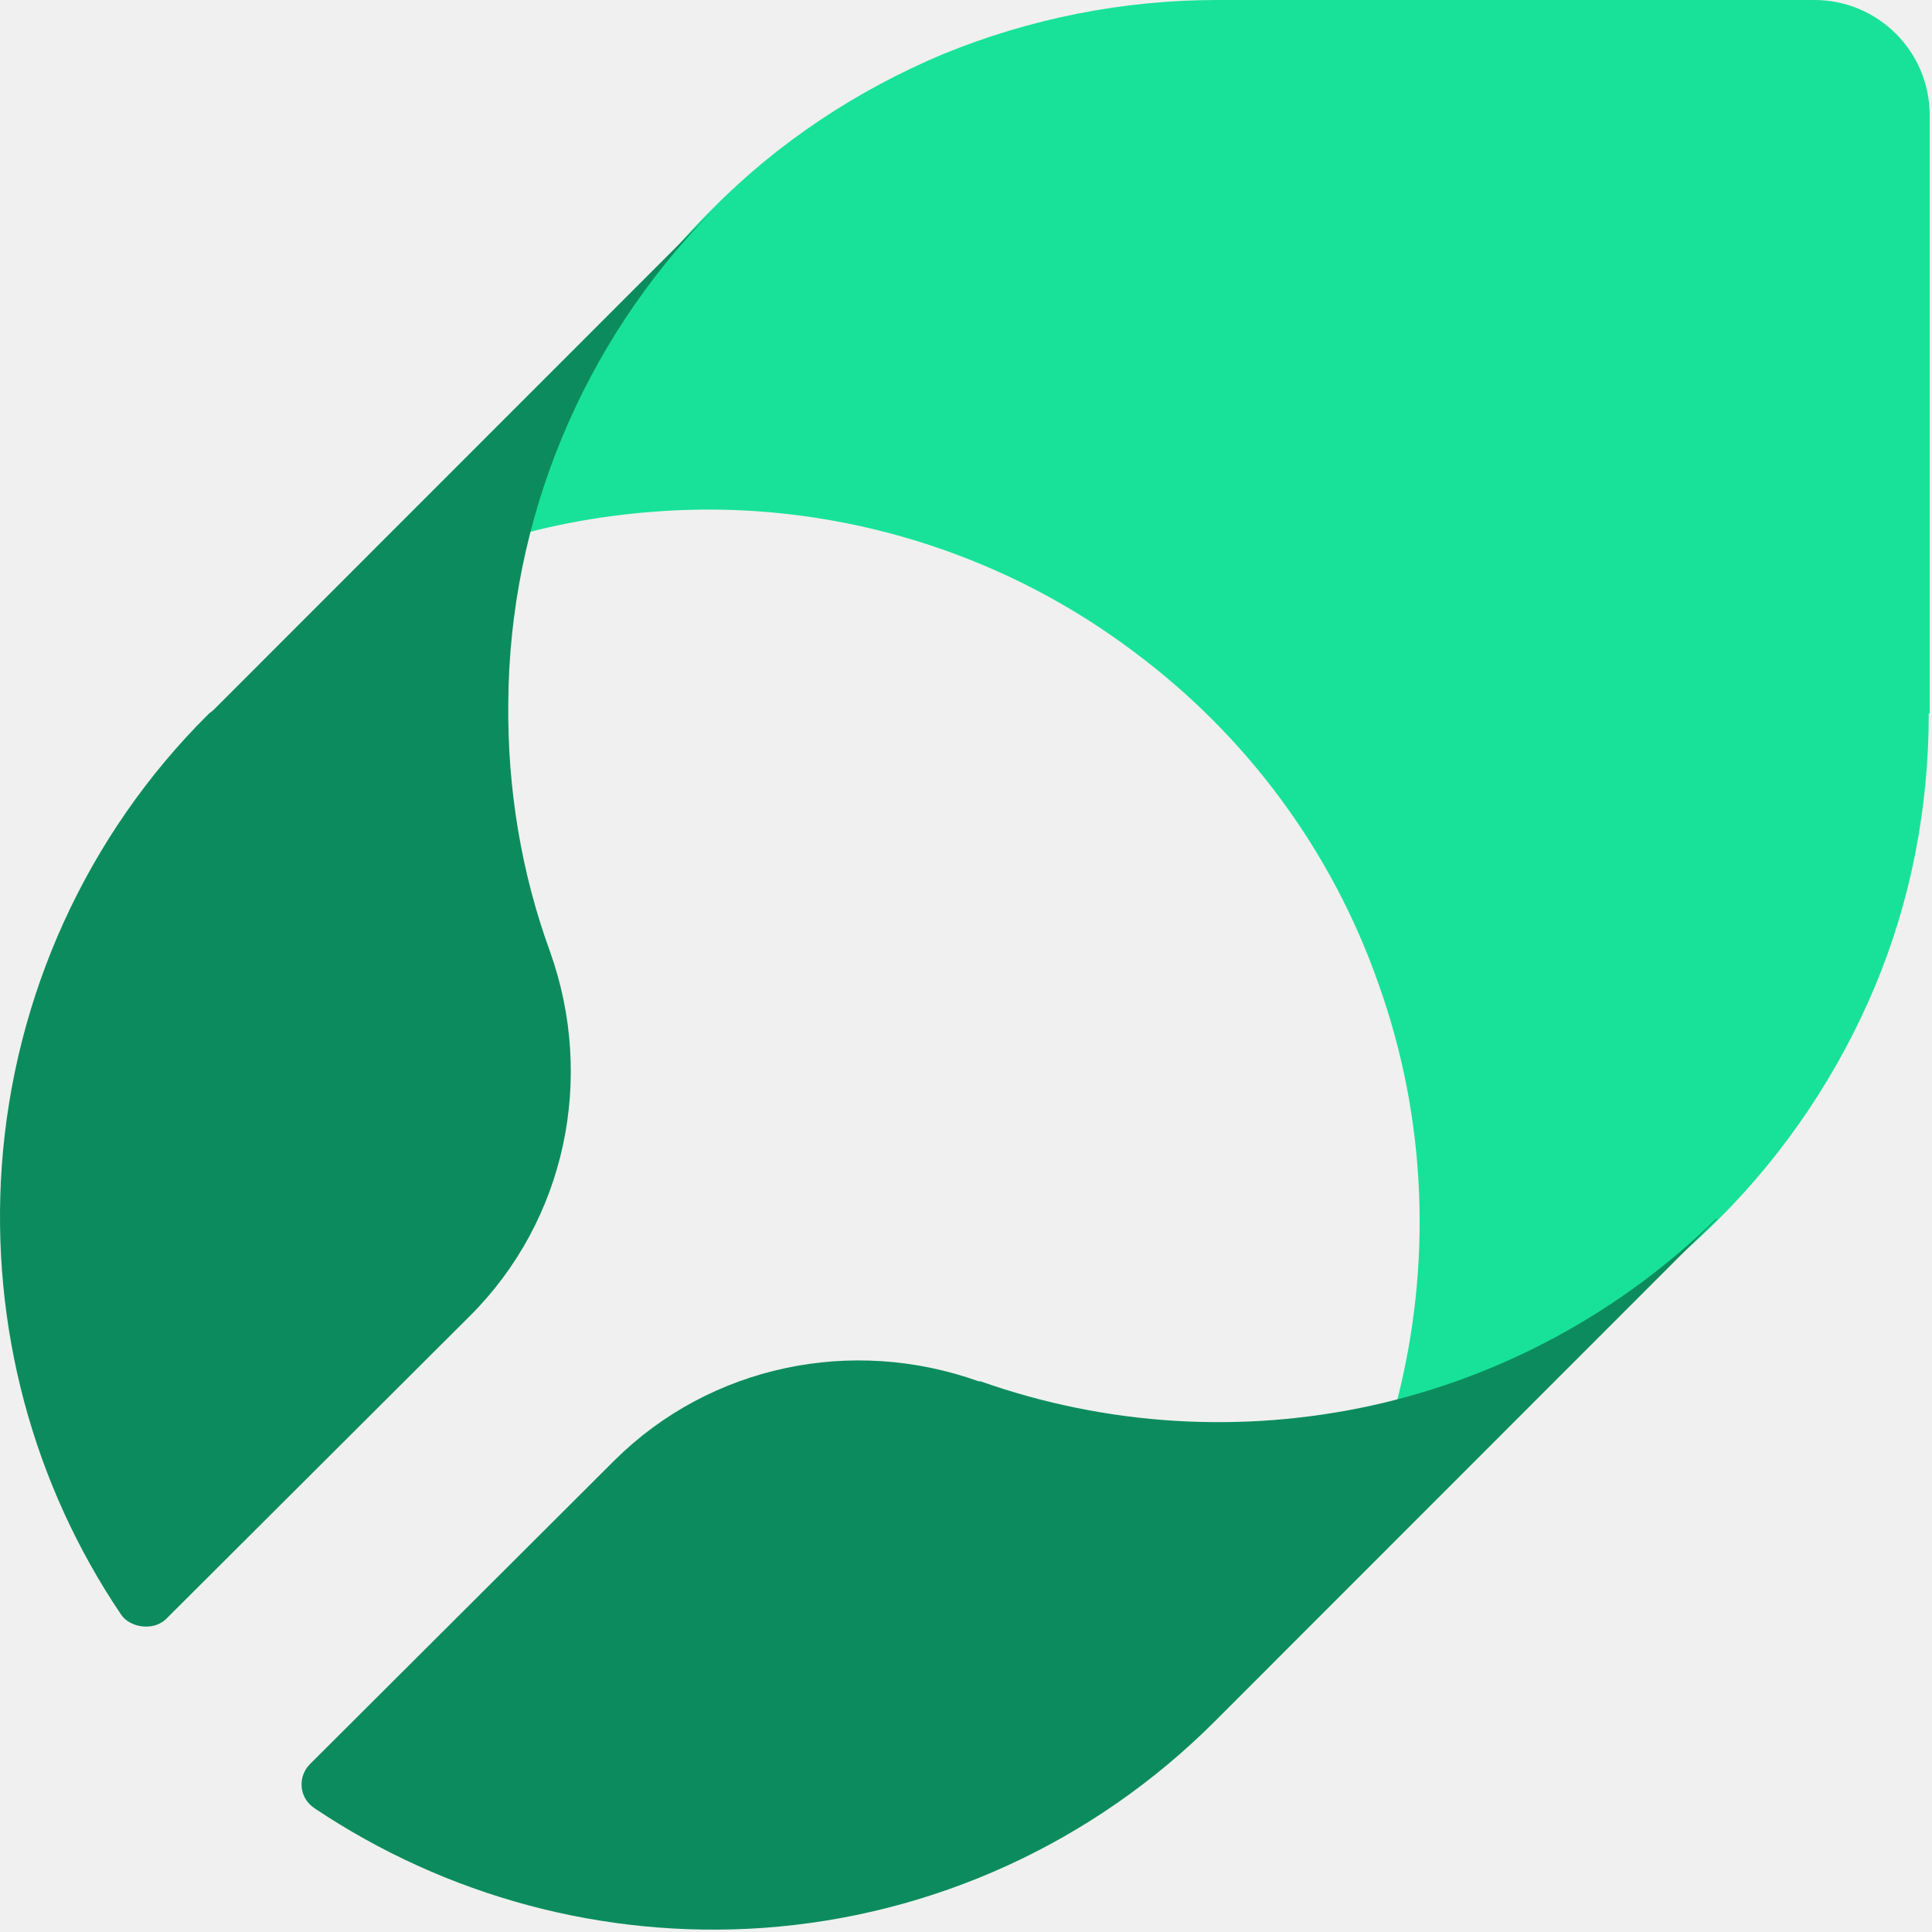
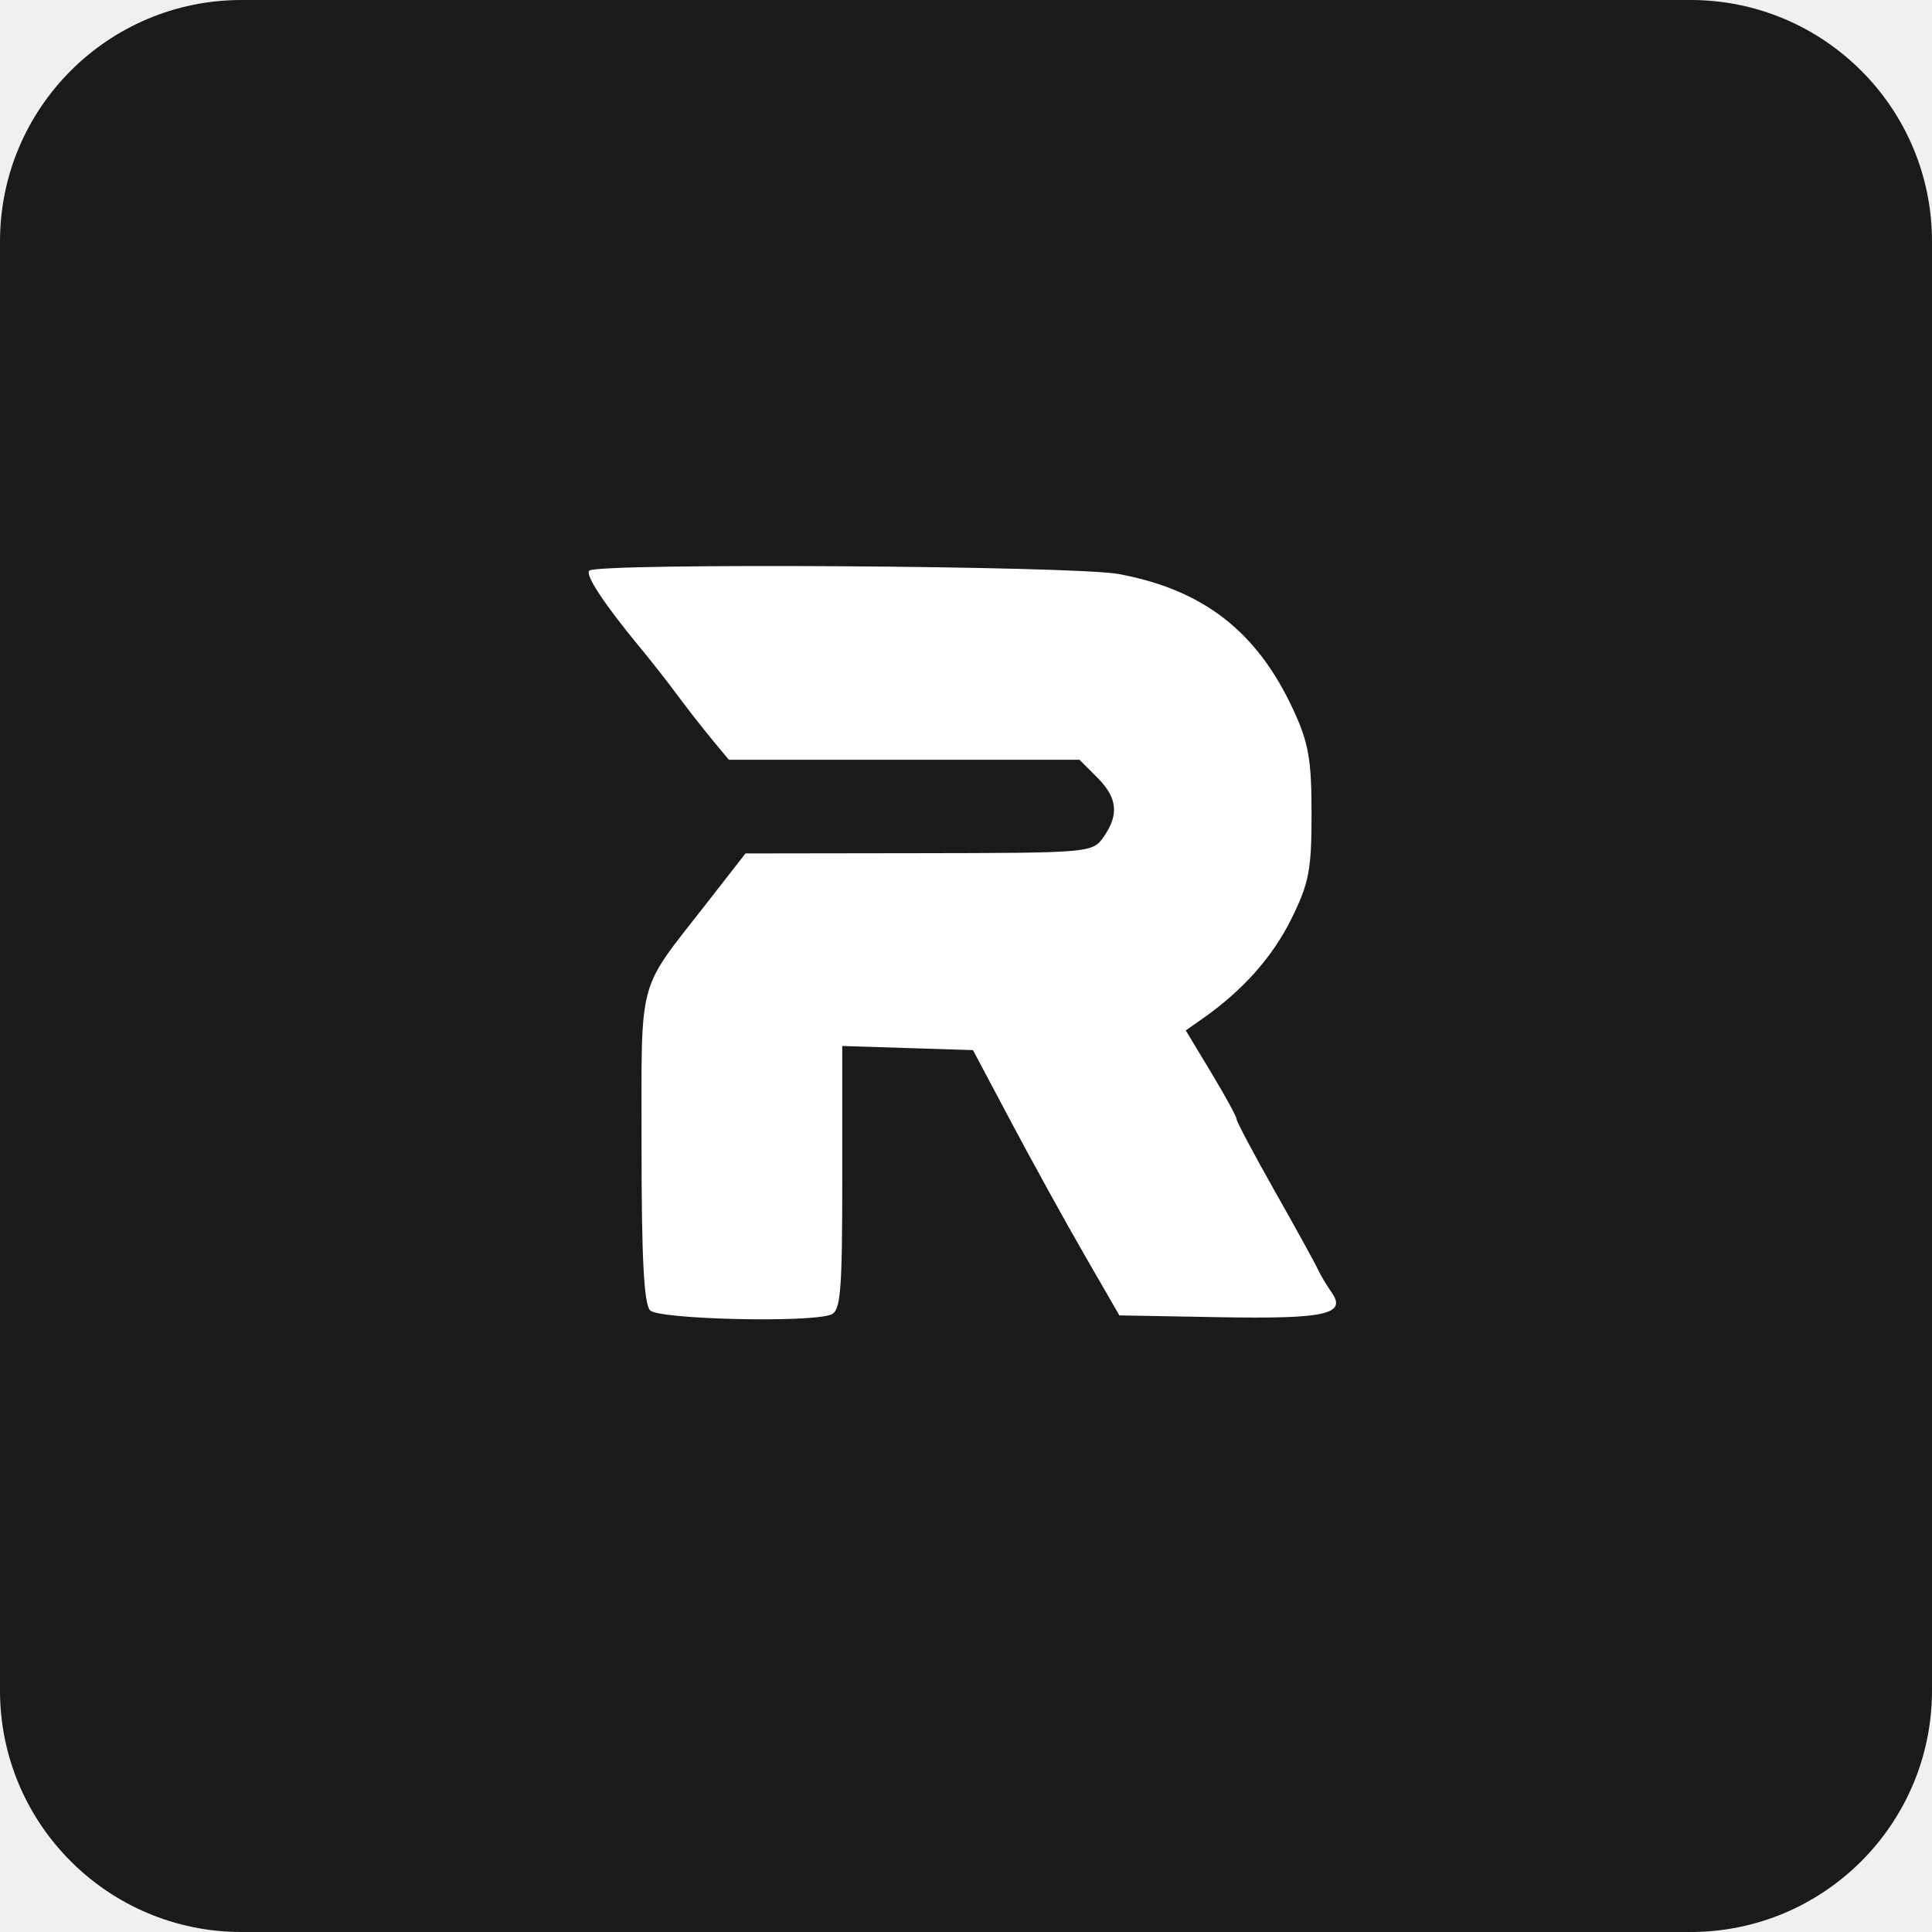
- <svg xmlns="http://www.w3.org/2000/svg" width="502" height="502" viewBox="0 0 502 502" fill="none">
-   <path d="M501.402 185.33V29.962C501.402 13.29 487.876 0 471.453 0H316.156C291.763 0 267.611 4.832 245.15 14.014C222.689 23.438 202.16 36.969 185.012 54.367L183.804 55.575C161.101 78.53 144.92 107.042 136.708 138.454C151.441 134.588 166.656 132.655 181.871 132.413C222.447 131.93 262.298 144.978 294.661 169.383C323.885 191.13 346.104 221.092 358.18 255.645C370.739 290.681 372.188 328.859 362.769 364.862C393.925 356.647 422.666 340.457 445.611 317.744L446.818 316.536C463.966 299.38 477.732 278.841 487.151 256.37C496.571 233.898 501.16 209.735 501.16 185.33H501.402Z" fill="#18E299" />
-   <path d="M132.071 182.706C132.312 135.044 151.32 89.307 184.764 55.125L55.557 184.391C55.076 184.873 54.594 185.113 54.113 185.595C22.593 216.888 3.586 258.774 0.458 303.066C-2.43 344.47 8.397 385.392 31.496 419.575C33.699 422.835 39.677 423.907 43.046 420.778L122.206 341.822C146.989 317.028 154.689 280.198 142.899 247.219C135.44 226.758 131.831 204.852 132.071 182.706Z" fill="#0C8C5E" />
-   <path d="M446.067 316.547C421.284 340.86 390.245 357.71 356.56 365.172C322.634 372.635 287.506 370.468 254.783 358.914C254.783 358.914 254.542 358.914 254.301 358.914C221.338 347.118 184.525 354.821 159.742 379.375L80.581 458.331C77.212 461.701 77.694 467.238 81.784 469.885C115.95 492.754 156.855 503.827 198.24 500.938C242.512 497.809 284.137 478.792 315.656 447.258L316.859 446.054L446.067 316.788V316.547Z" fill="#0C8C5E" />
+ <svg xmlns="http://www.w3.org/2000/svg" viewBox="0 0 512 512">
+   <rect width="512" height="512" fill="#1a1a1a" rx="64" />
+   <g transform="translate(156, 150) scale(1.9)">
+     <path fill="white" d="M0.083 0.646C-0.526 1.255 2.249 5.435 7.341 11.578C8.734 13.258 10.998 16.15 12.373 18.006C13.748 19.861 15.926 22.649 17.212 24.201L19.551 27.023H44.007H68.464L70.918 29.478C73.756 32.315 74.01 34.668 71.816 37.8C70.282 39.991 69.915 40.023 46.066 40.056L21.873 40.09L16.373 47.148C6.655 59.618 7.384 56.868 7.378 81.073C7.374 96.507 7.714 102.964 8.573 103.823C9.833 105.083 30.769 105.576 33.791 104.416C35.154 103.893 35.373 101.262 35.373 85.378V66.948L44.489 67.235L53.606 67.523L58.914 77.523C61.833 83.023 66.427 91.348 69.122 96.023L74.022 104.523L87.947 104.773C102.783 105.039 105.787 104.373 103.617 101.301C102.926 100.323 102.05 98.848 101.67 98.023C101.291 97.198 98.594 92.303 95.677 87.145C92.76 81.987 90.372 77.487 90.37 77.145C90.369 76.803 88.774 73.879 86.826 70.649L83.283 64.774L85.578 63.168C91.194 59.238 95.365 54.565 97.995 49.254C100.479 44.238 100.832 42.4 100.83 34.523C100.827 26.956 100.416 24.64 98.249 19.977C93.19 9.094 85.704 3.295 73.899 1.112C67.662 -0.041 1.19 -0.46 0.083 0.646Z" />
+   </g>
</svg>
